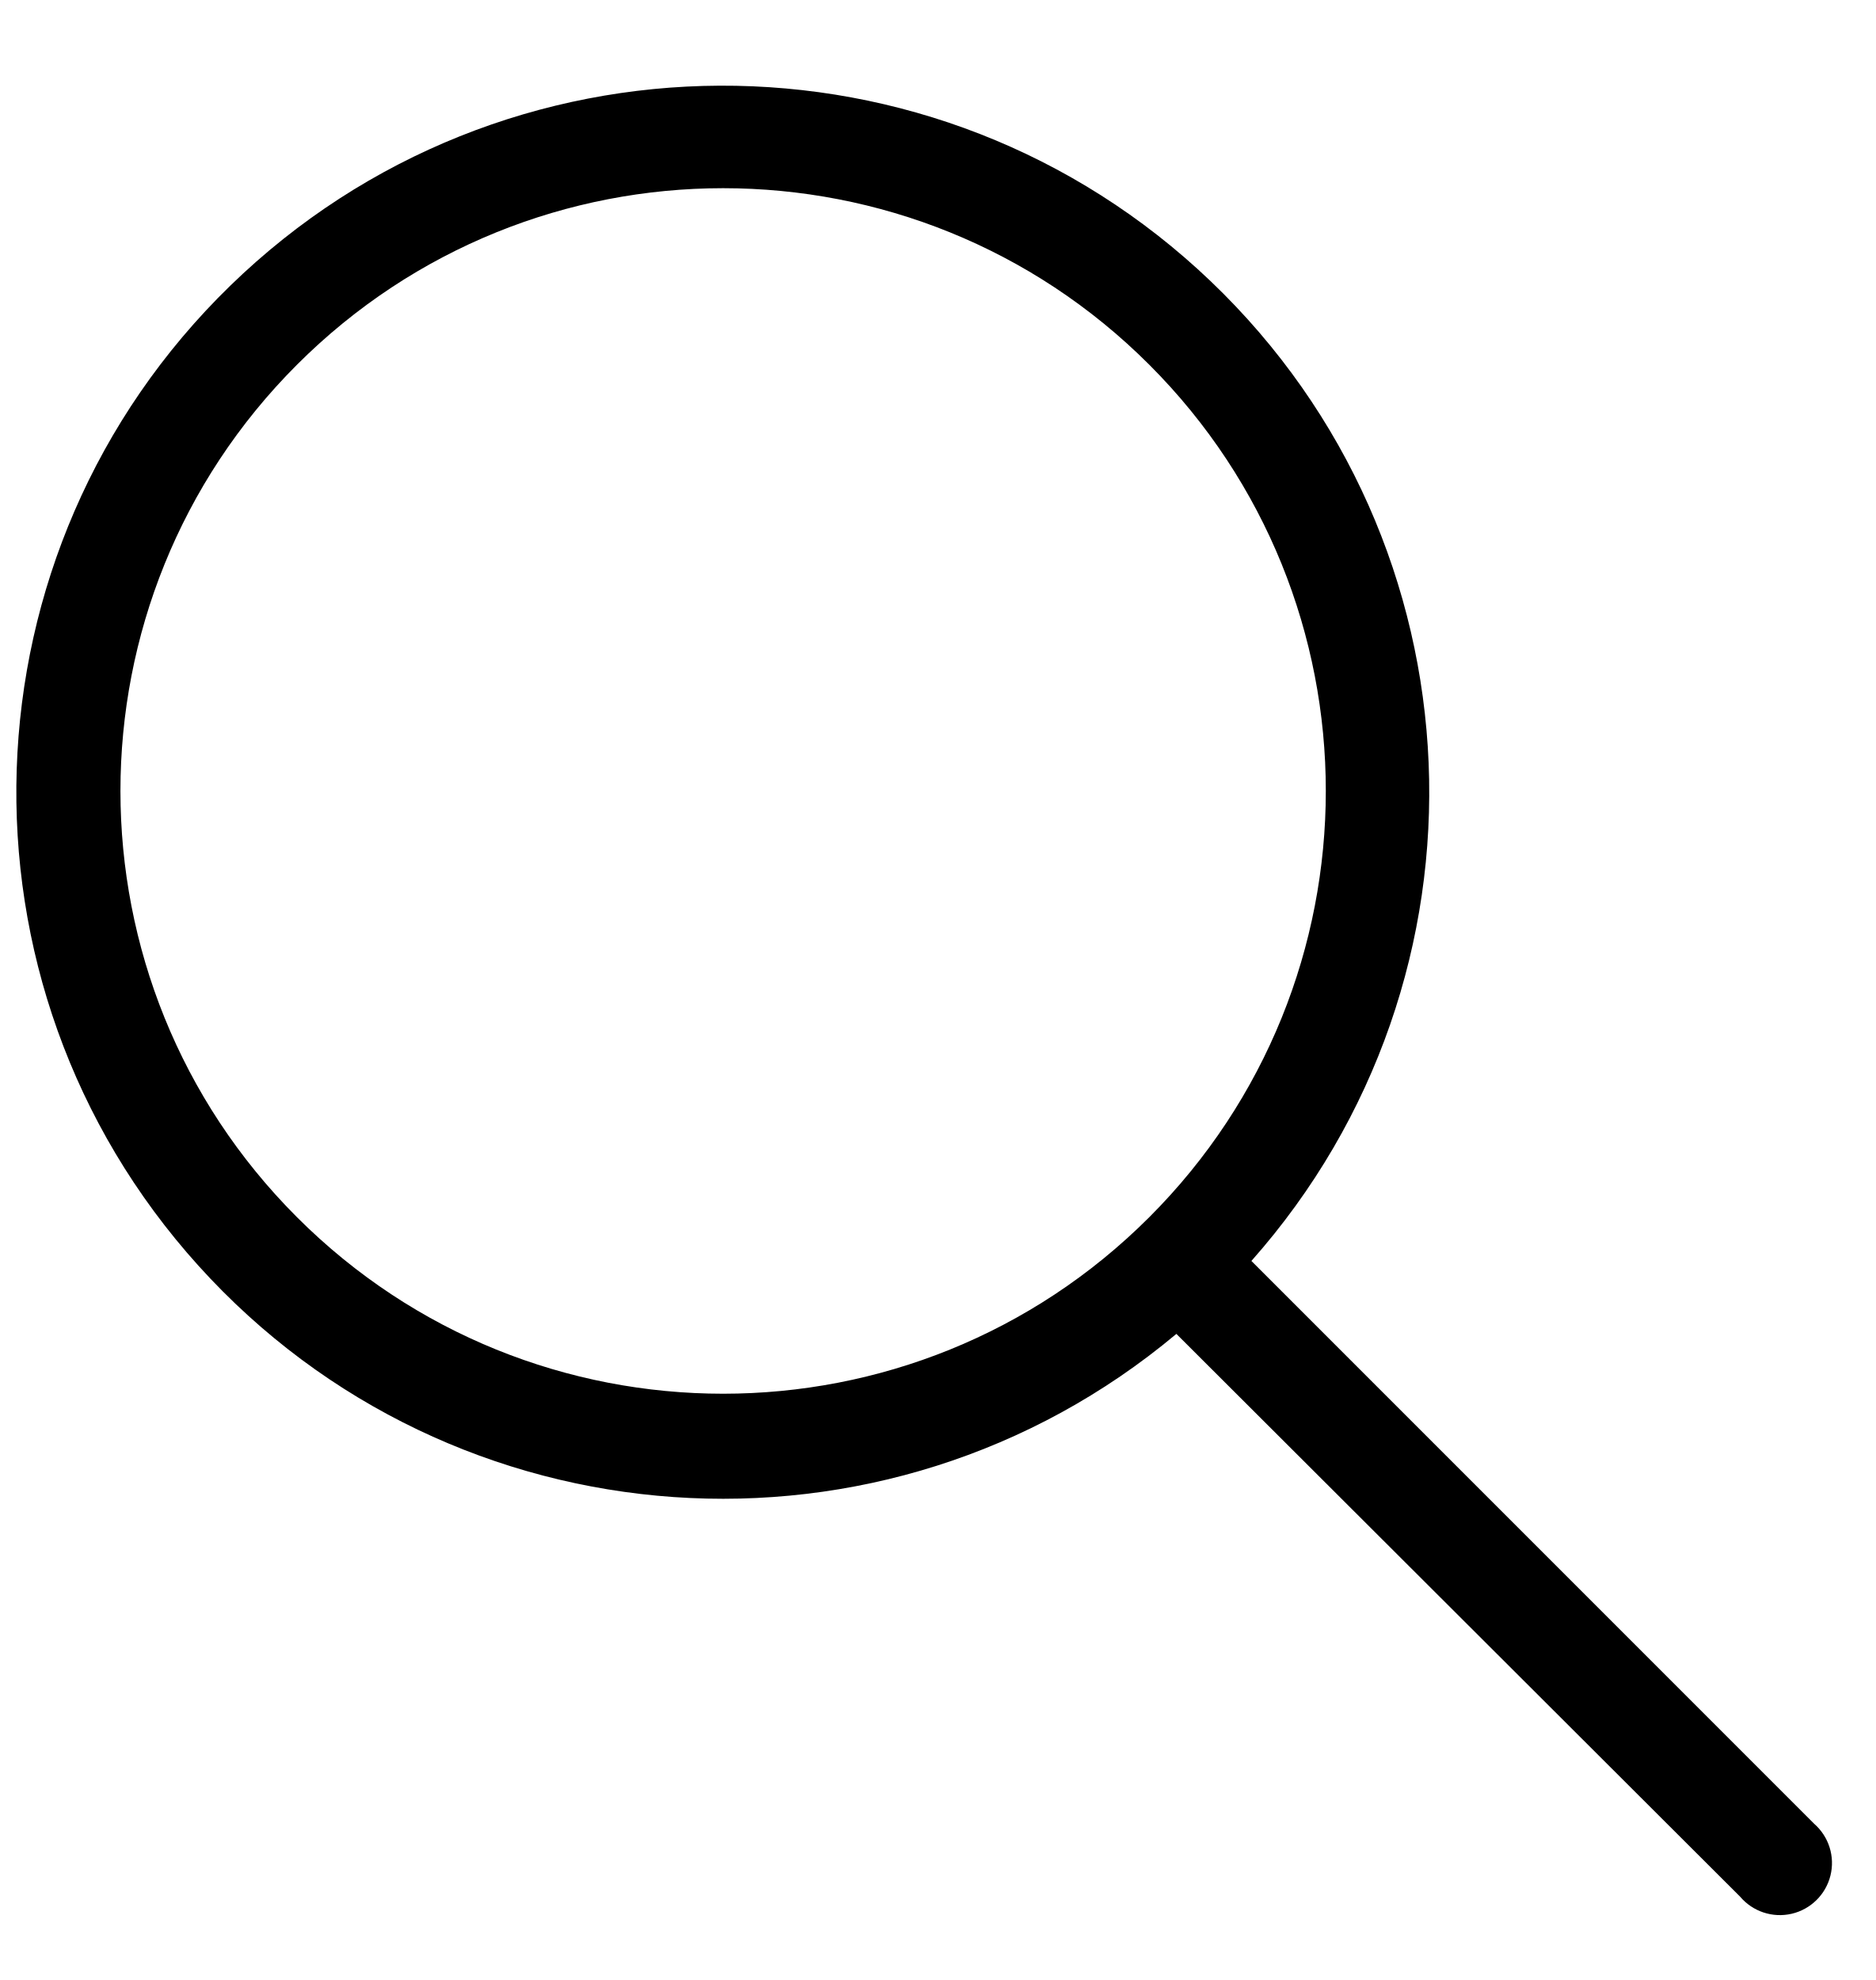
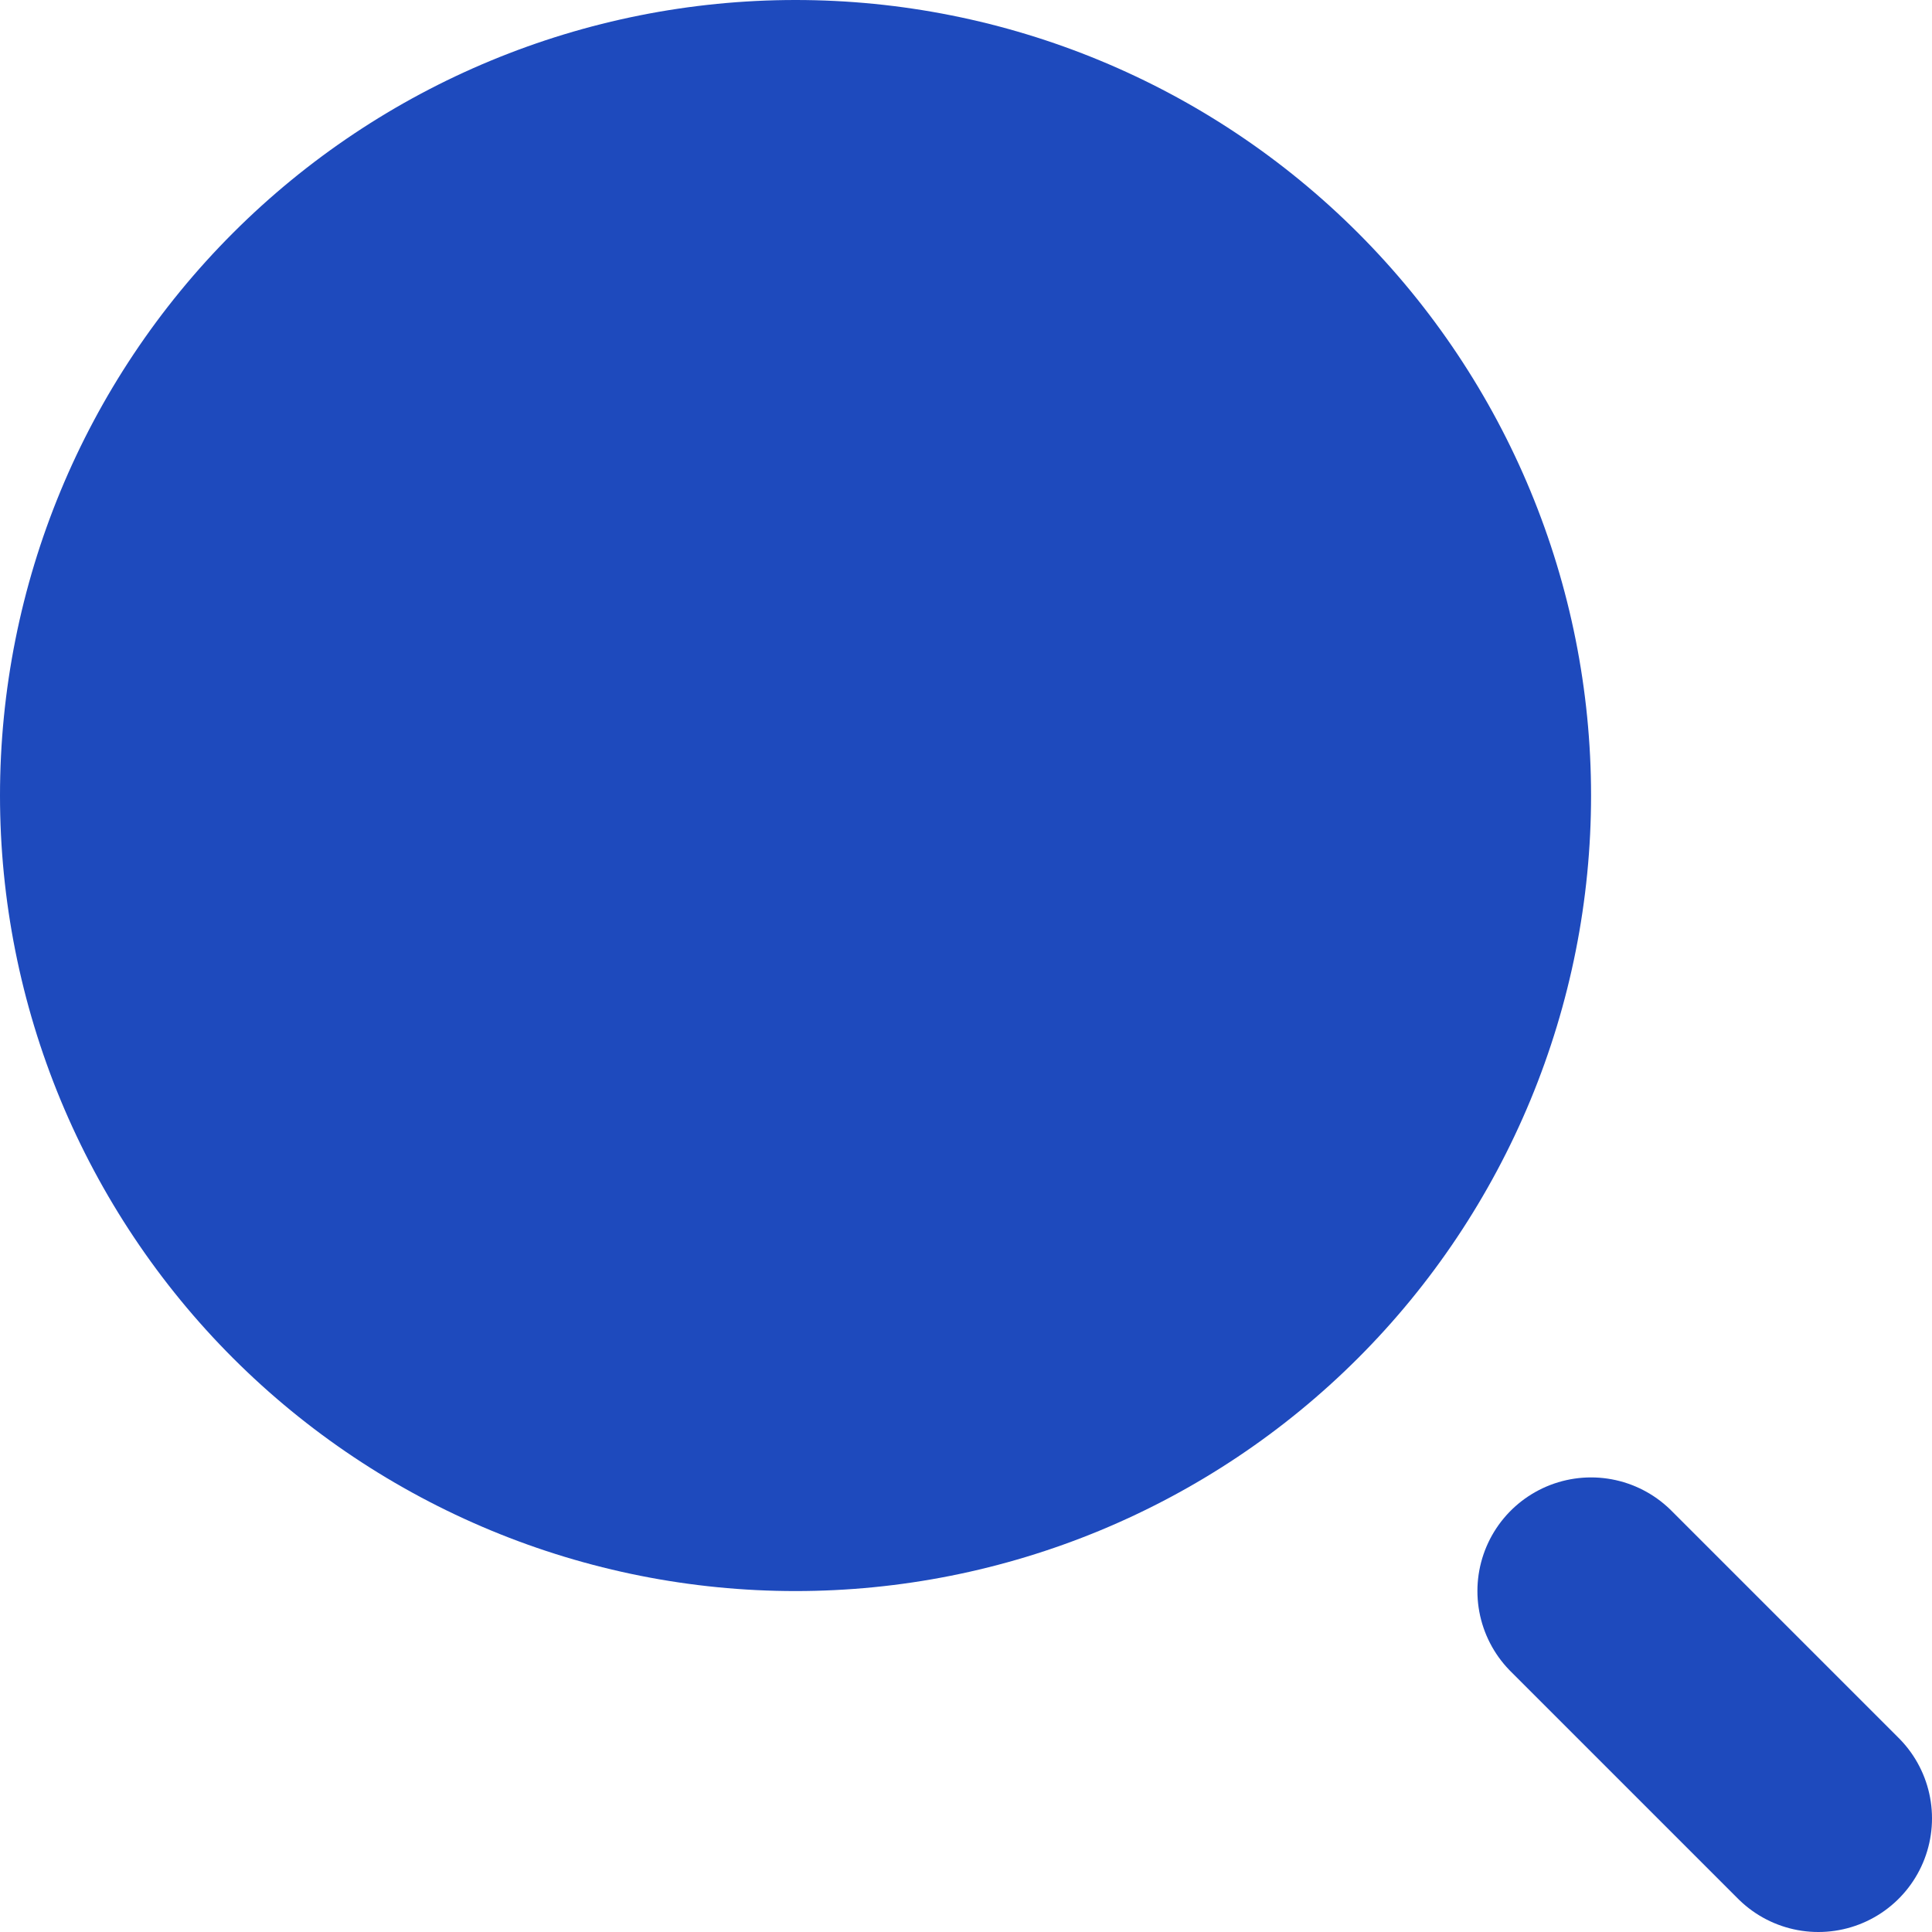
- <svg xmlns="http://www.w3.org/2000/svg" aria-hidden="true" focusable="false" role="presentation" fill="none" class="icon icon-search" viewBox="0 0 18 19">
-   <path fill="currentColor" fill-rule="evenodd" d="M11.03 11.68A5.784 5.784 0 1 1 2.85 3.5a5.784 5.784 0 0 1 8.18 8.18m.26 1.12a6.78 6.78 0 1 1 .72-.7l5.4 5.4a.5.5 0 1 1-.71.7z" clip-rule="evenodd" />
+ <svg xmlns="http://www.w3.org/2000/svg" width="17" height="17" viewBox="0 0 17 17" fill="none">
+   <path d="M14 7C14 7.919 13.819 8.829 13.467 9.679C13.115 10.528 12.6 11.3 11.95 11.95C11.3 12.6 10.528 13.115 9.679 13.467C8.829 13.819 7.919 14 7 14C6.081 14 5.17 13.819 4.321 13.467C3.472 13.115 2.7 12.6 2.05 11.95C1.4 11.3 0.885 10.528 0.533 9.679C0.181 8.829 -1.36979e-08 7.919 0 7C2.76642e-08 5.143 0.737 3.363 2.05 2.05C3.363 0.737 5.143 0 7 0C8.857 0 10.637 0.737 11.95 2.05C13.262 3.363 14 5.143 14 7Z" fill="#1E4ABD" />
+   <path d="M16 16L14 14" stroke="#1E4ABD" stroke-width="2" stroke-linecap="round" />
</svg>
